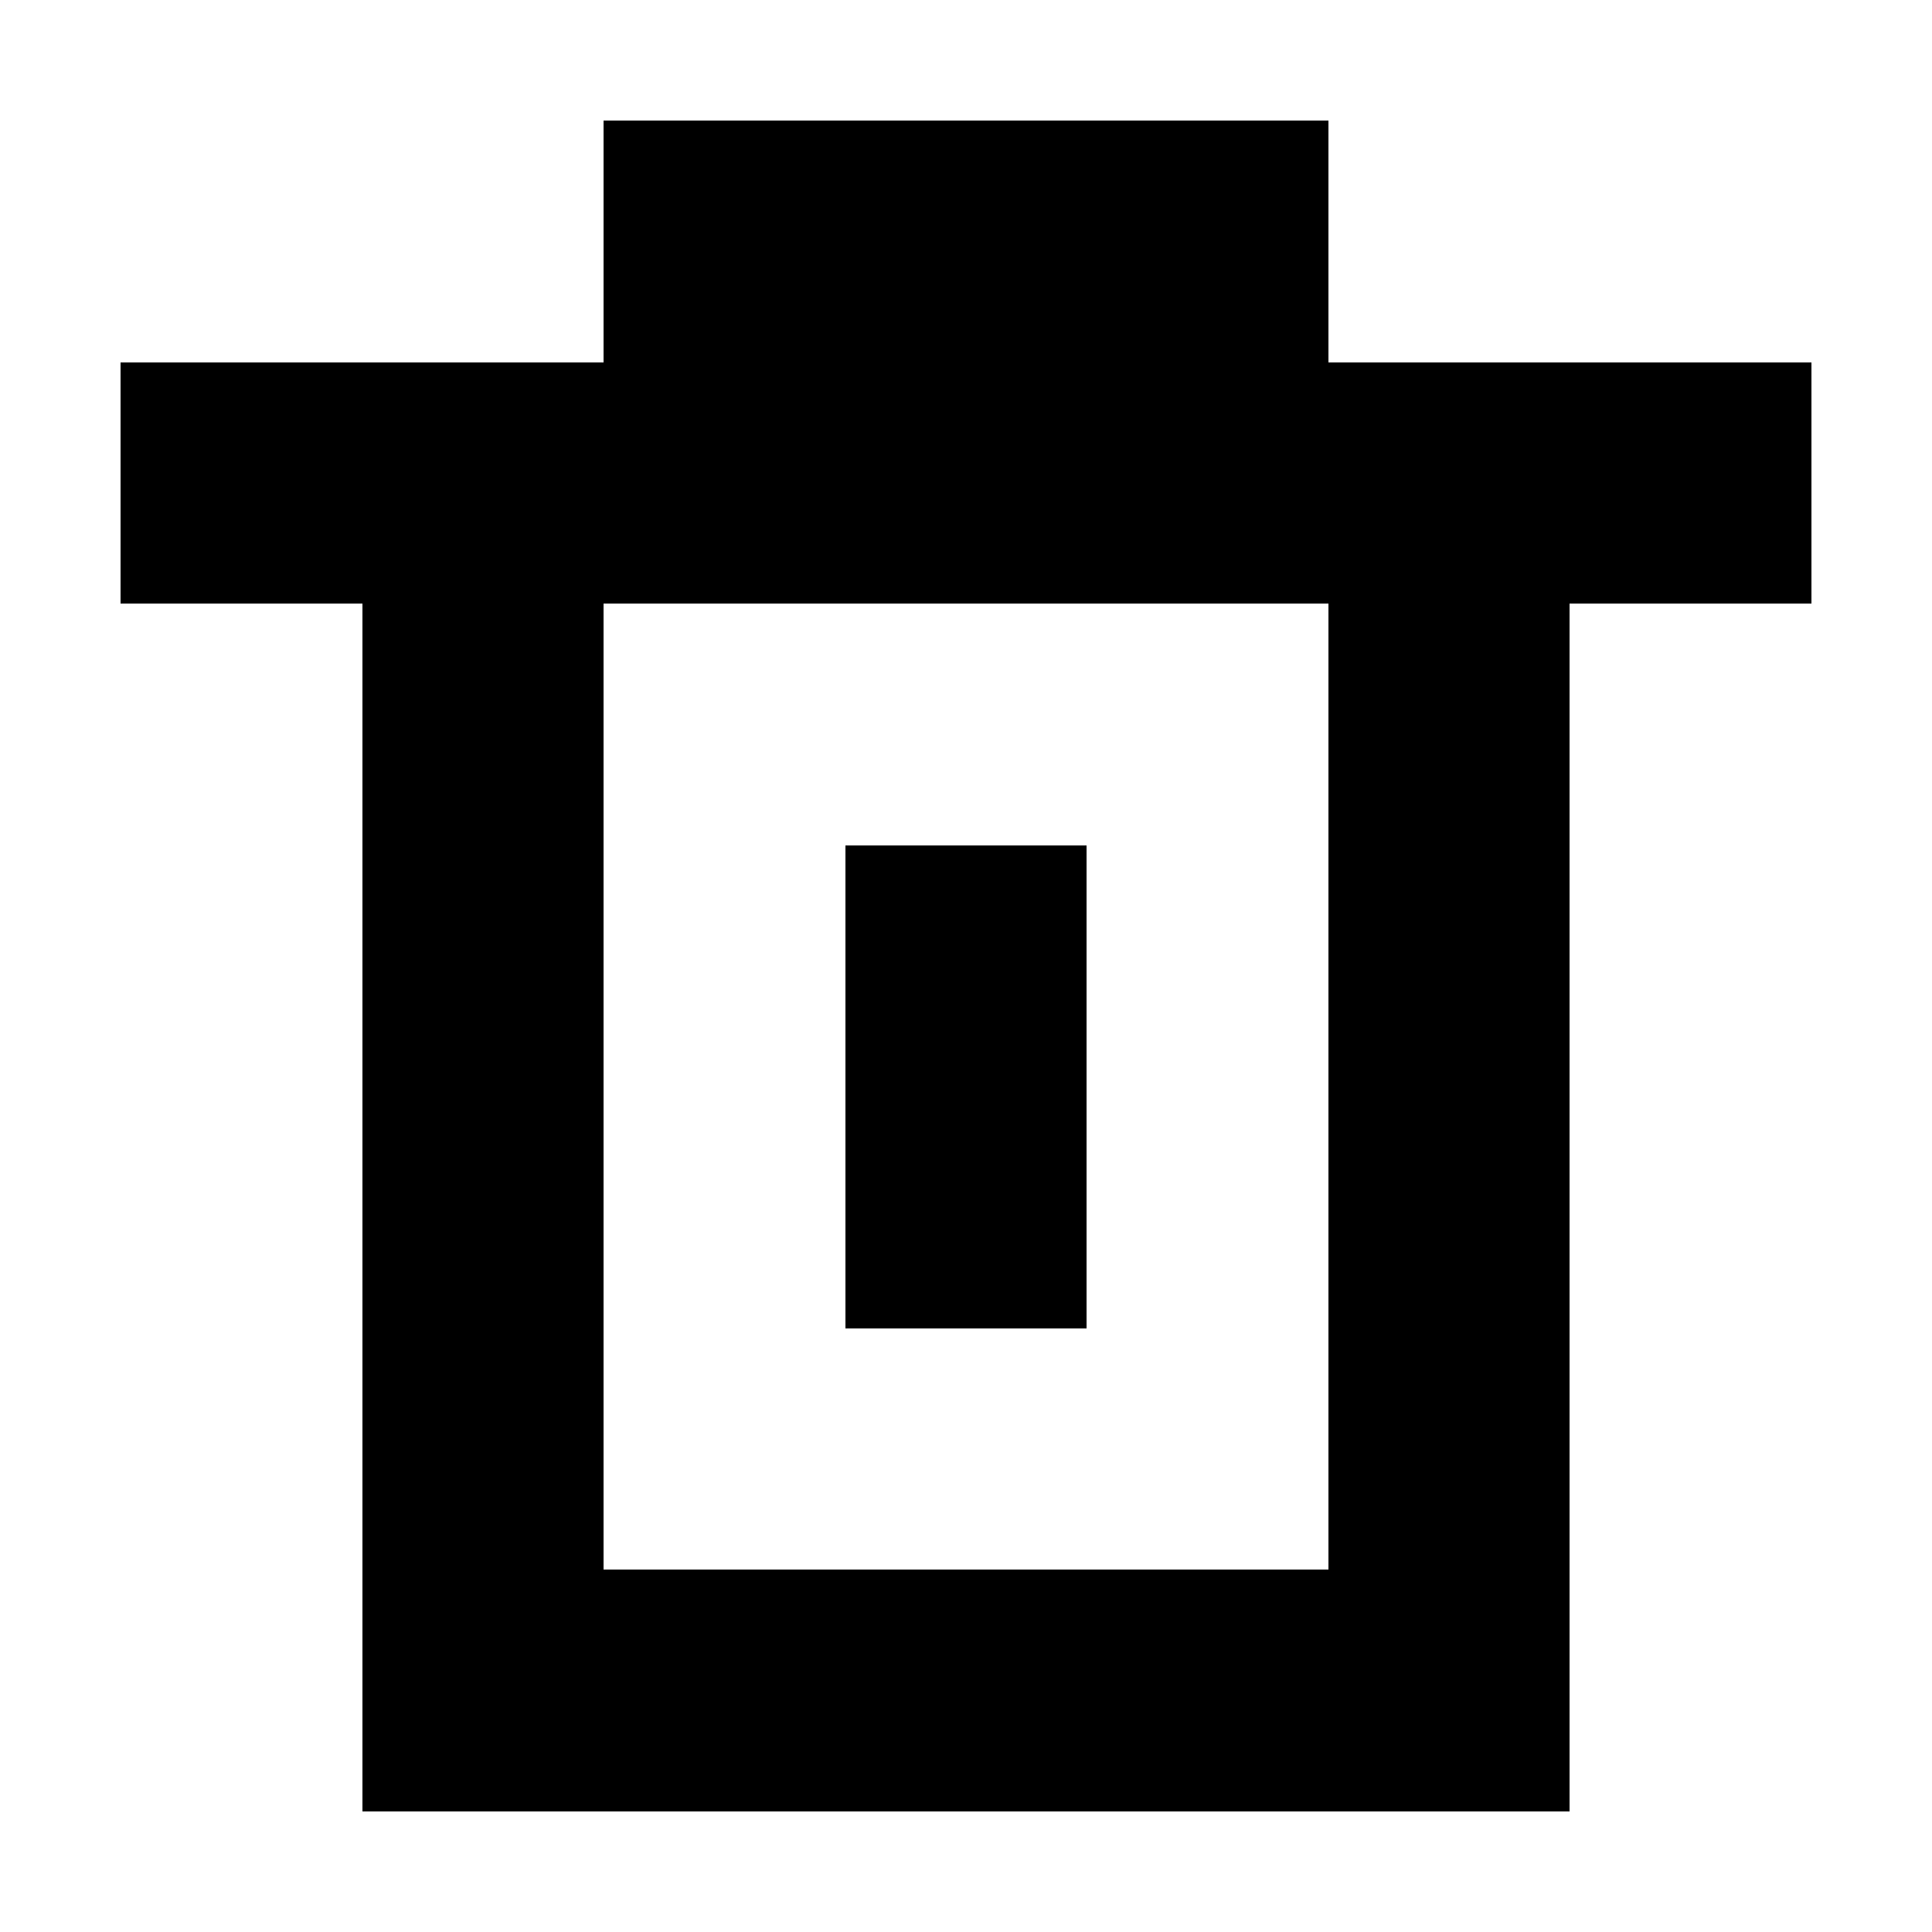
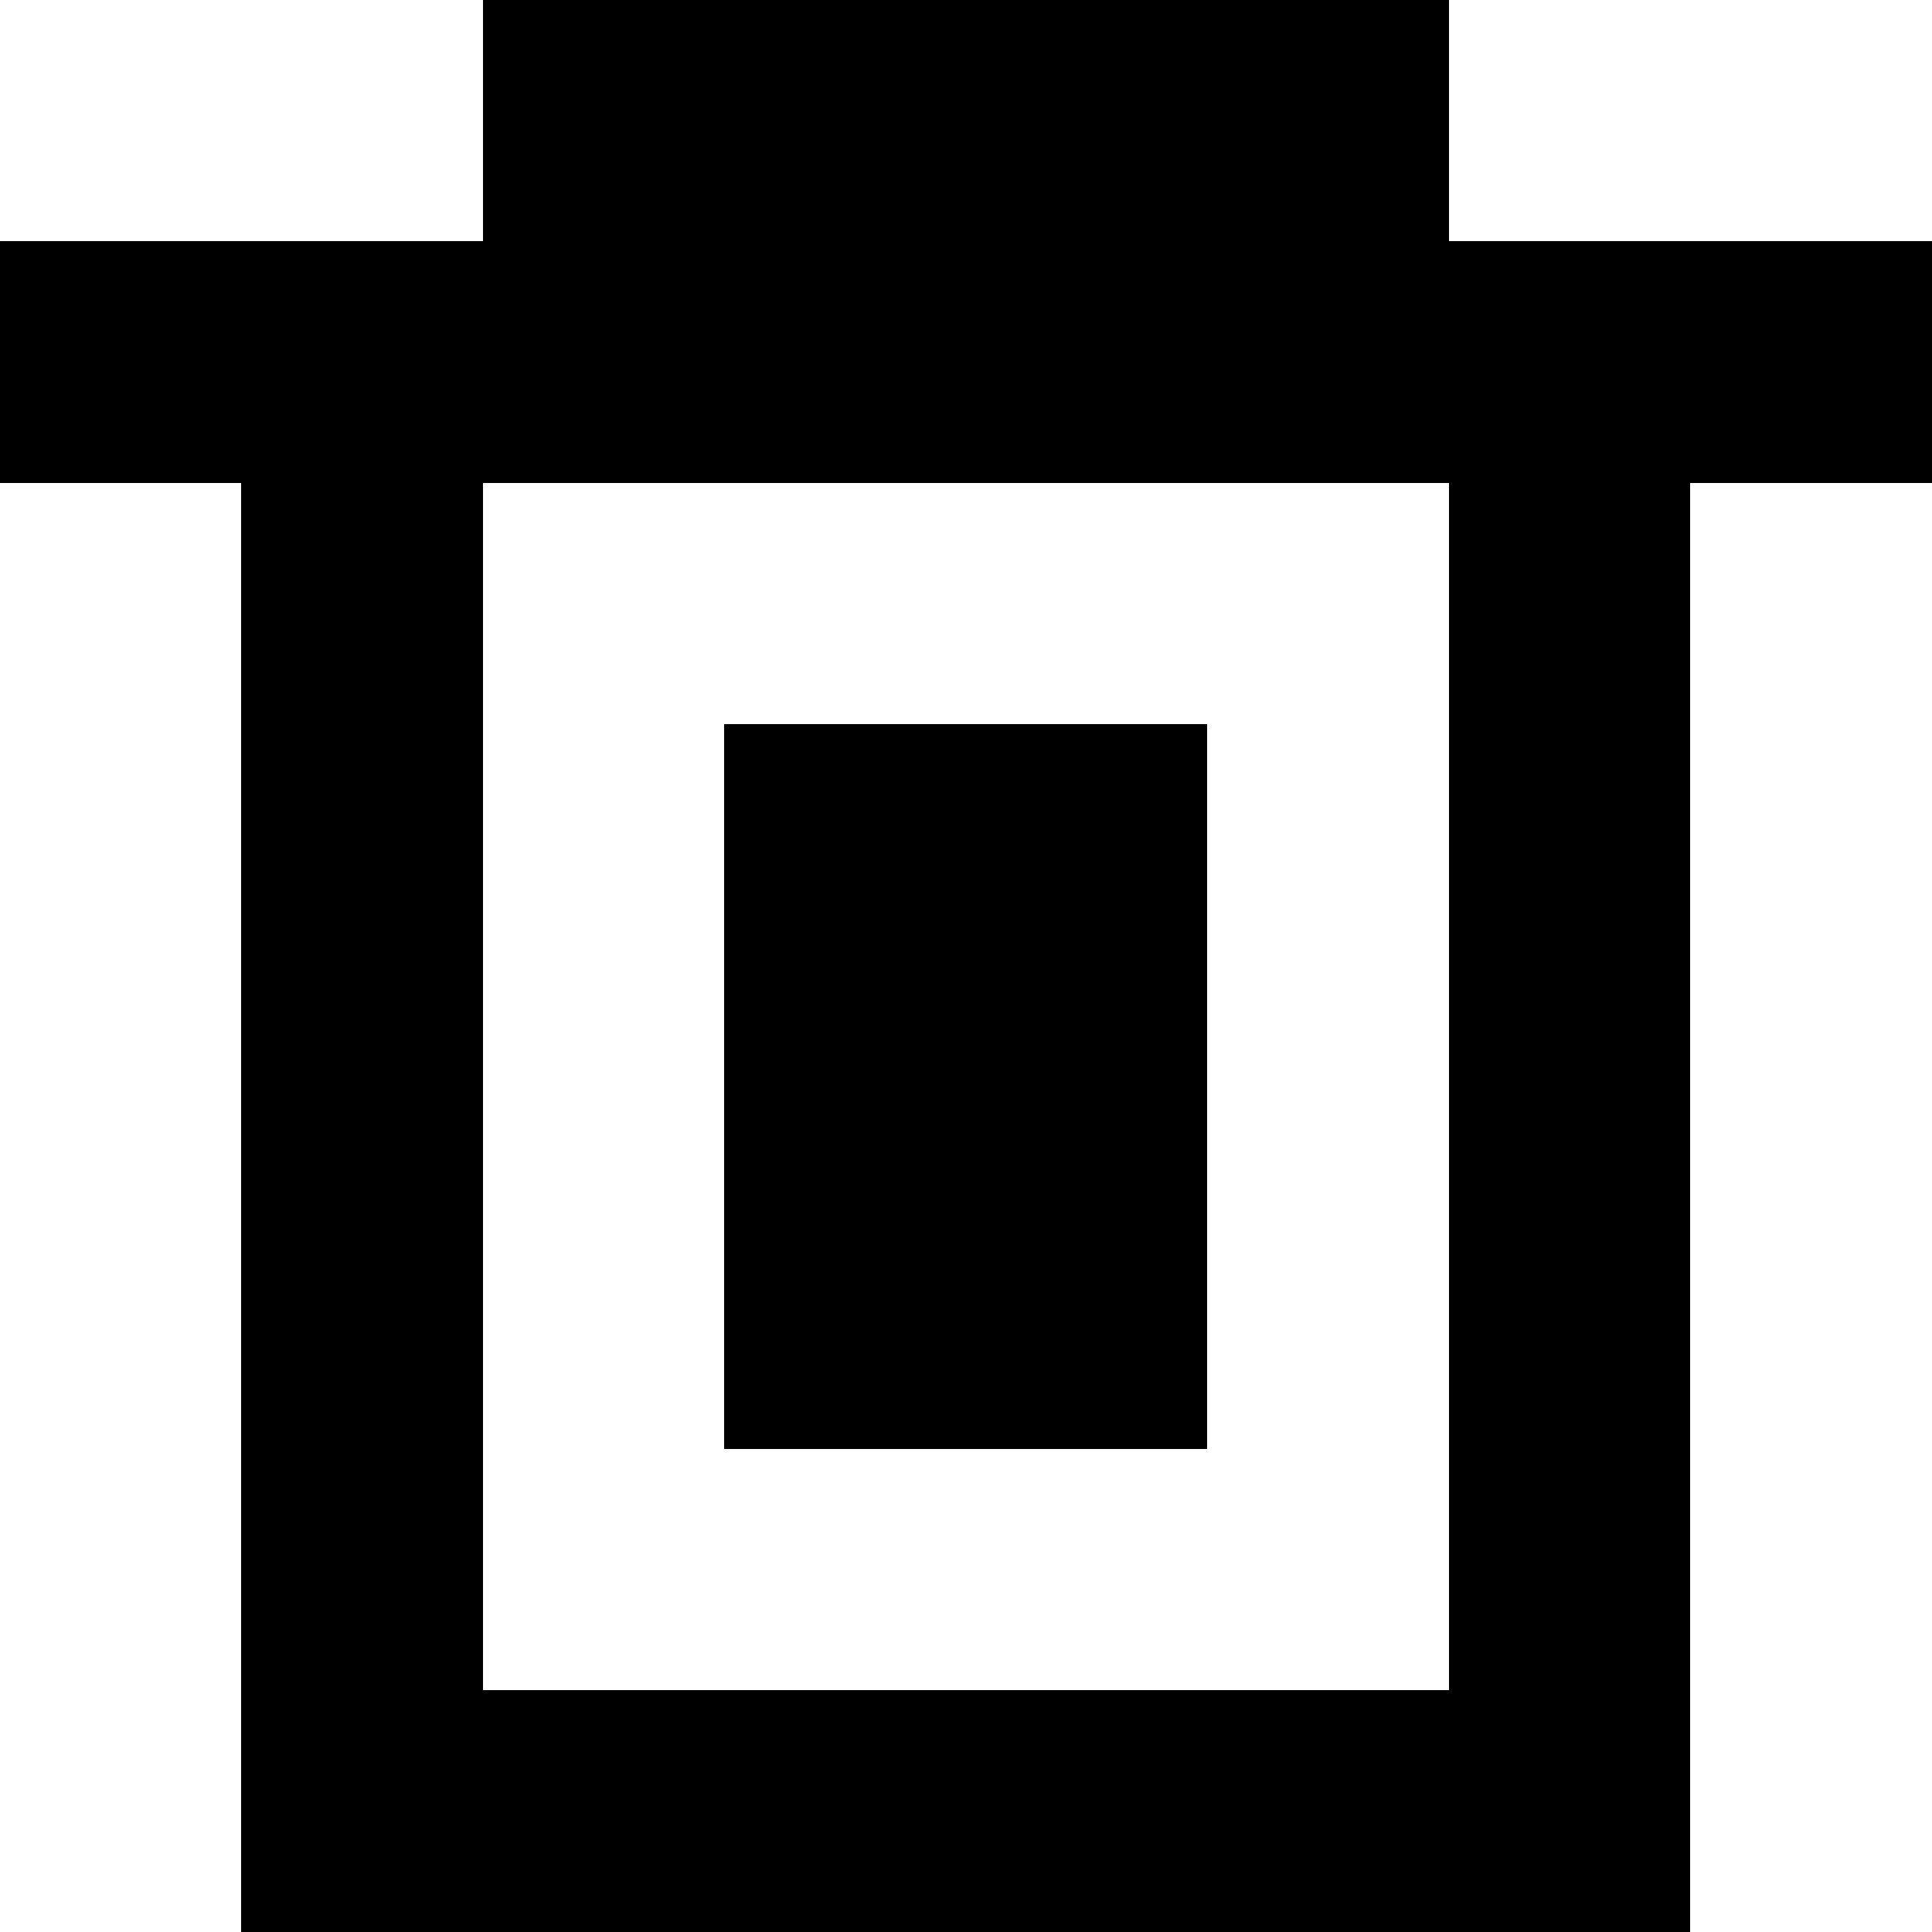
<svg xmlns="http://www.w3.org/2000/svg" width="16" height="16" viewBox="0 0 16 16" fill="currentColor" shape-rendering="crispEdges">
-   <path d="M5 1h6v2h-6zM1 3h14v2h-14zM3 5h2v2h-2zM11 5h2v2h-2zM3 7h2v2h-2zM7 7h2v2h-2zM11 7h2v2h-2zM3 9h2v2h-2zM7 9h2v2h-2zM11 9h2v2h-2zM3 11h2v2h-2zM11 11h2v2h-2zM3 13h10v2h-10z" />
+   <path d="M4 0h8v2h-8zM0 2h16v2h-16zM2 4h2v2h-2zM12 4h2v2h-2zM2 6h2v2h-2zM6 6h4v2h-4zM12 6h2v2h-2zM2 8h2v2h-2zM6 8h4v2h-4zM12 8h2v2h-2zM2 10h2v2h-2zM6 10h4v2h-4zM12 10h2v2h-2zM2 12h2v2h-2zM12 12h2v2h-2zM2 14h12v2h-12z" />
</svg>
